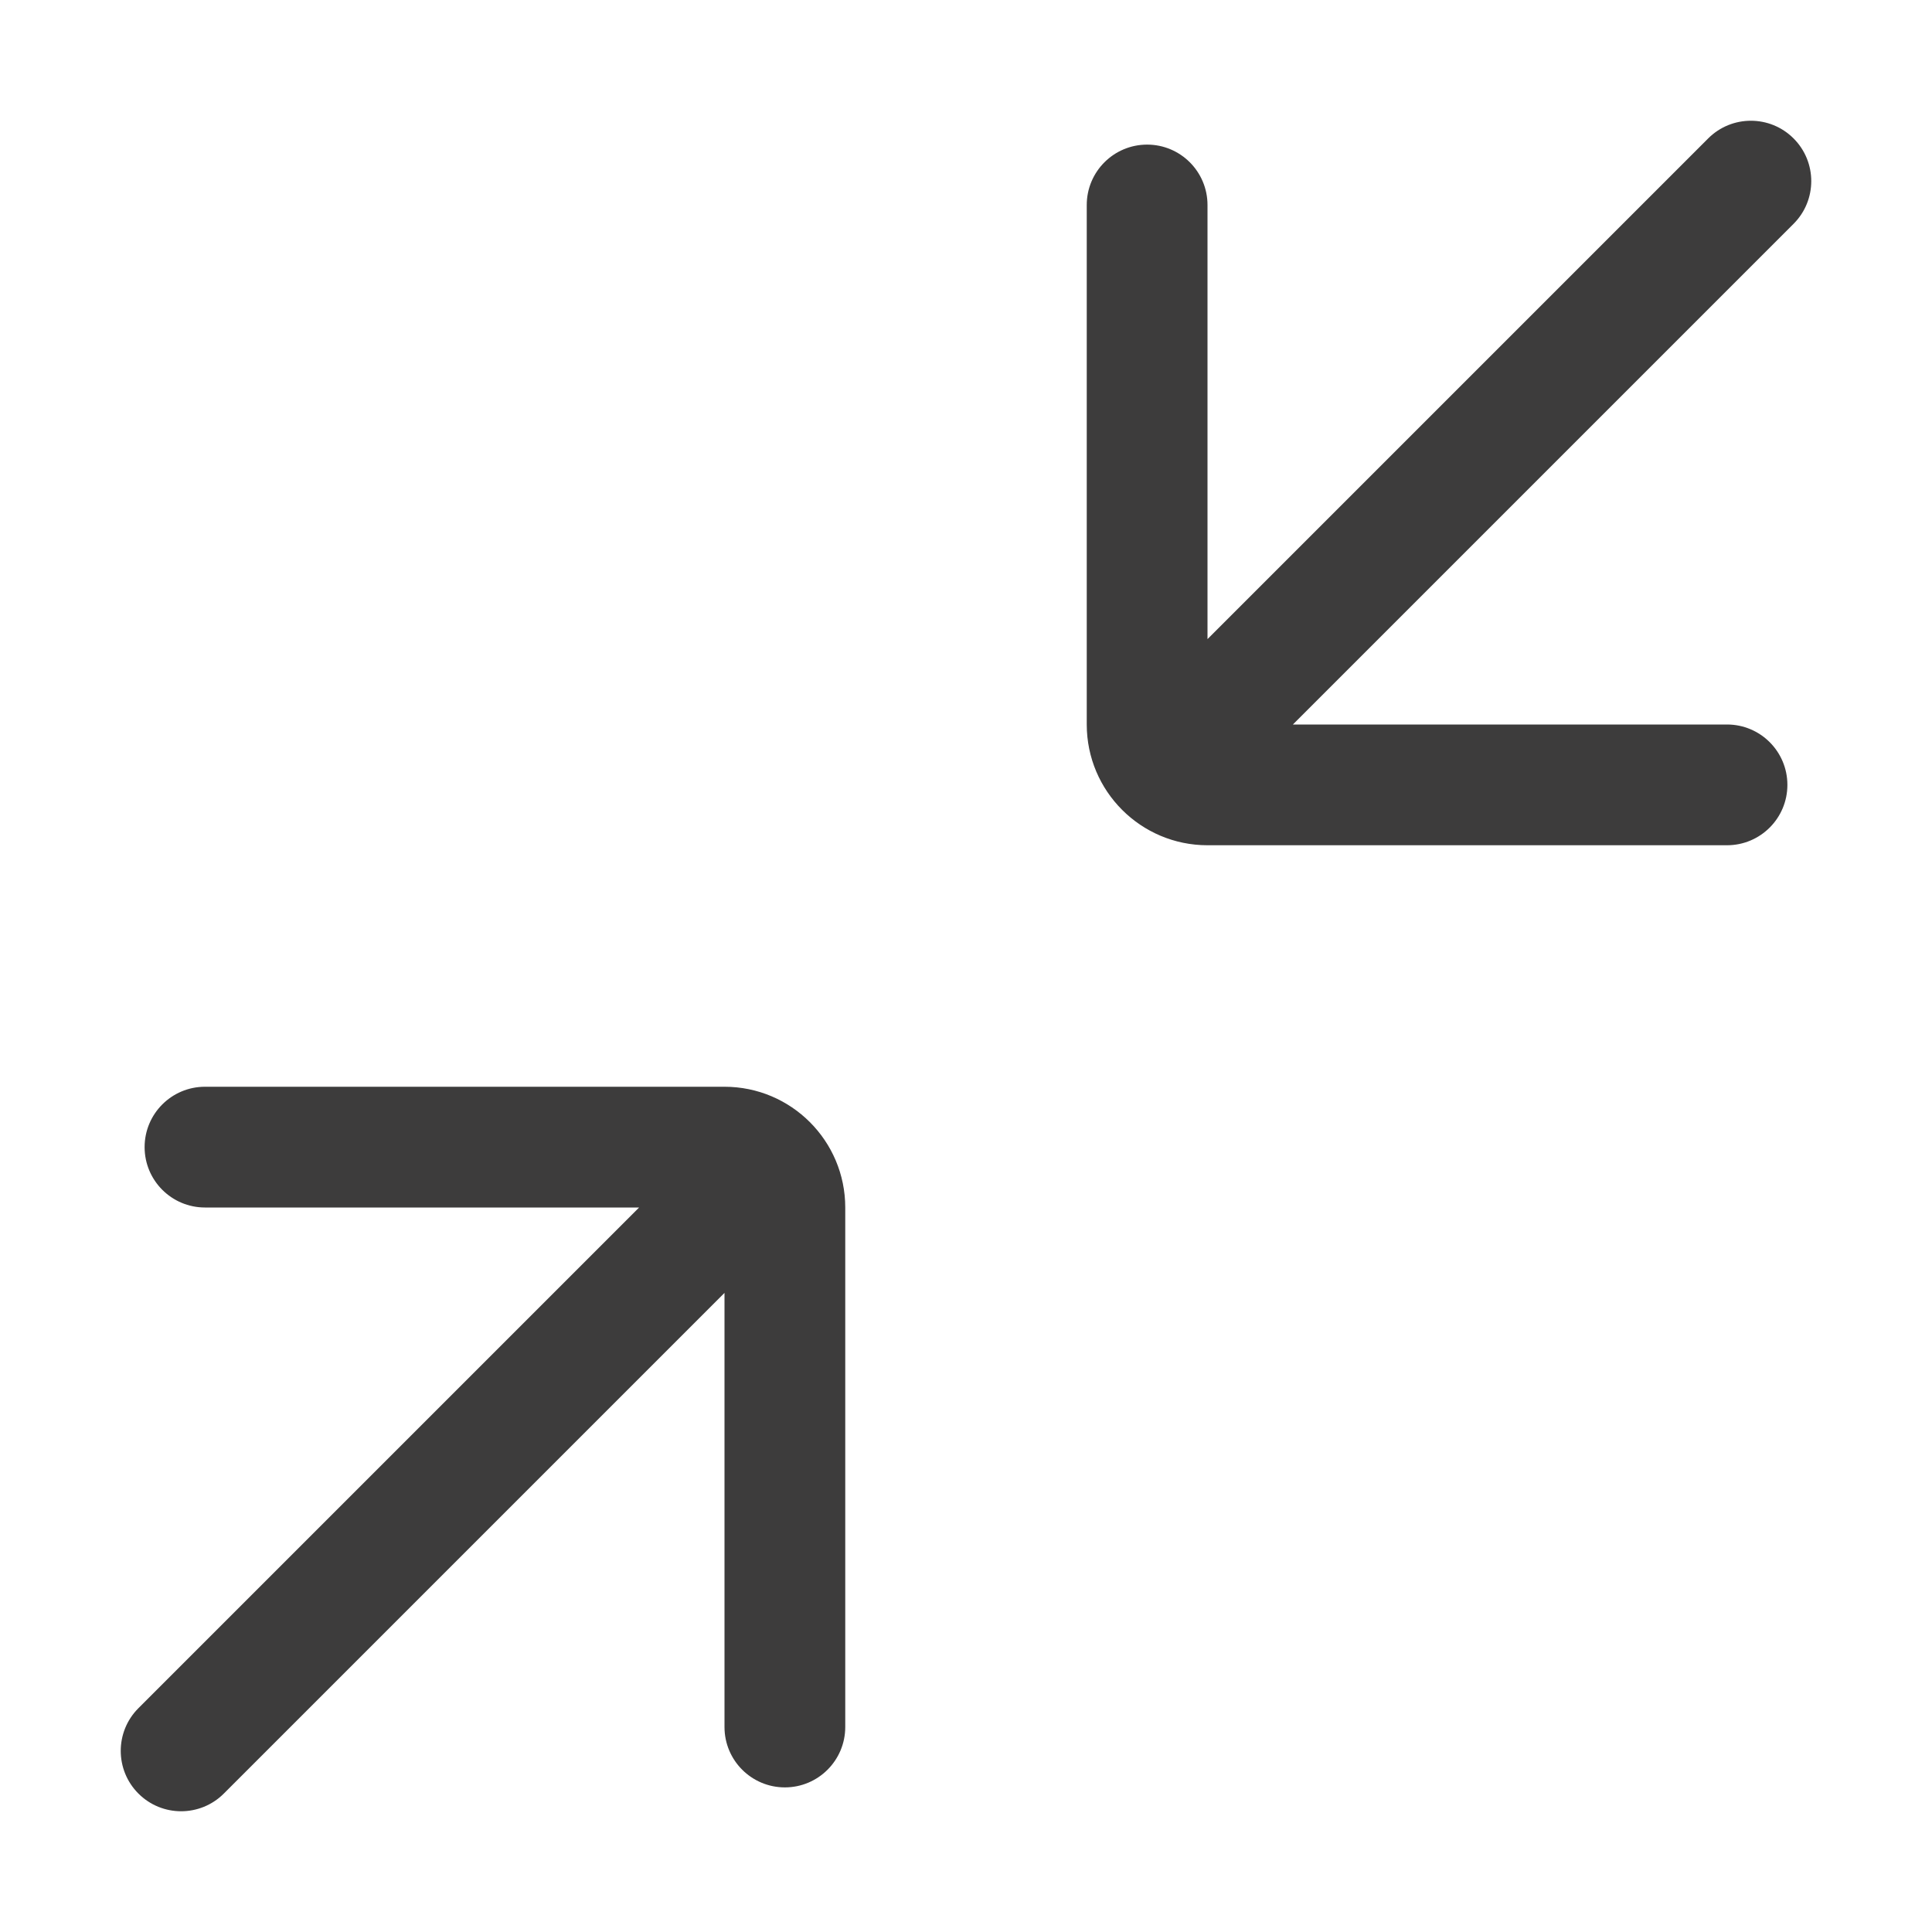
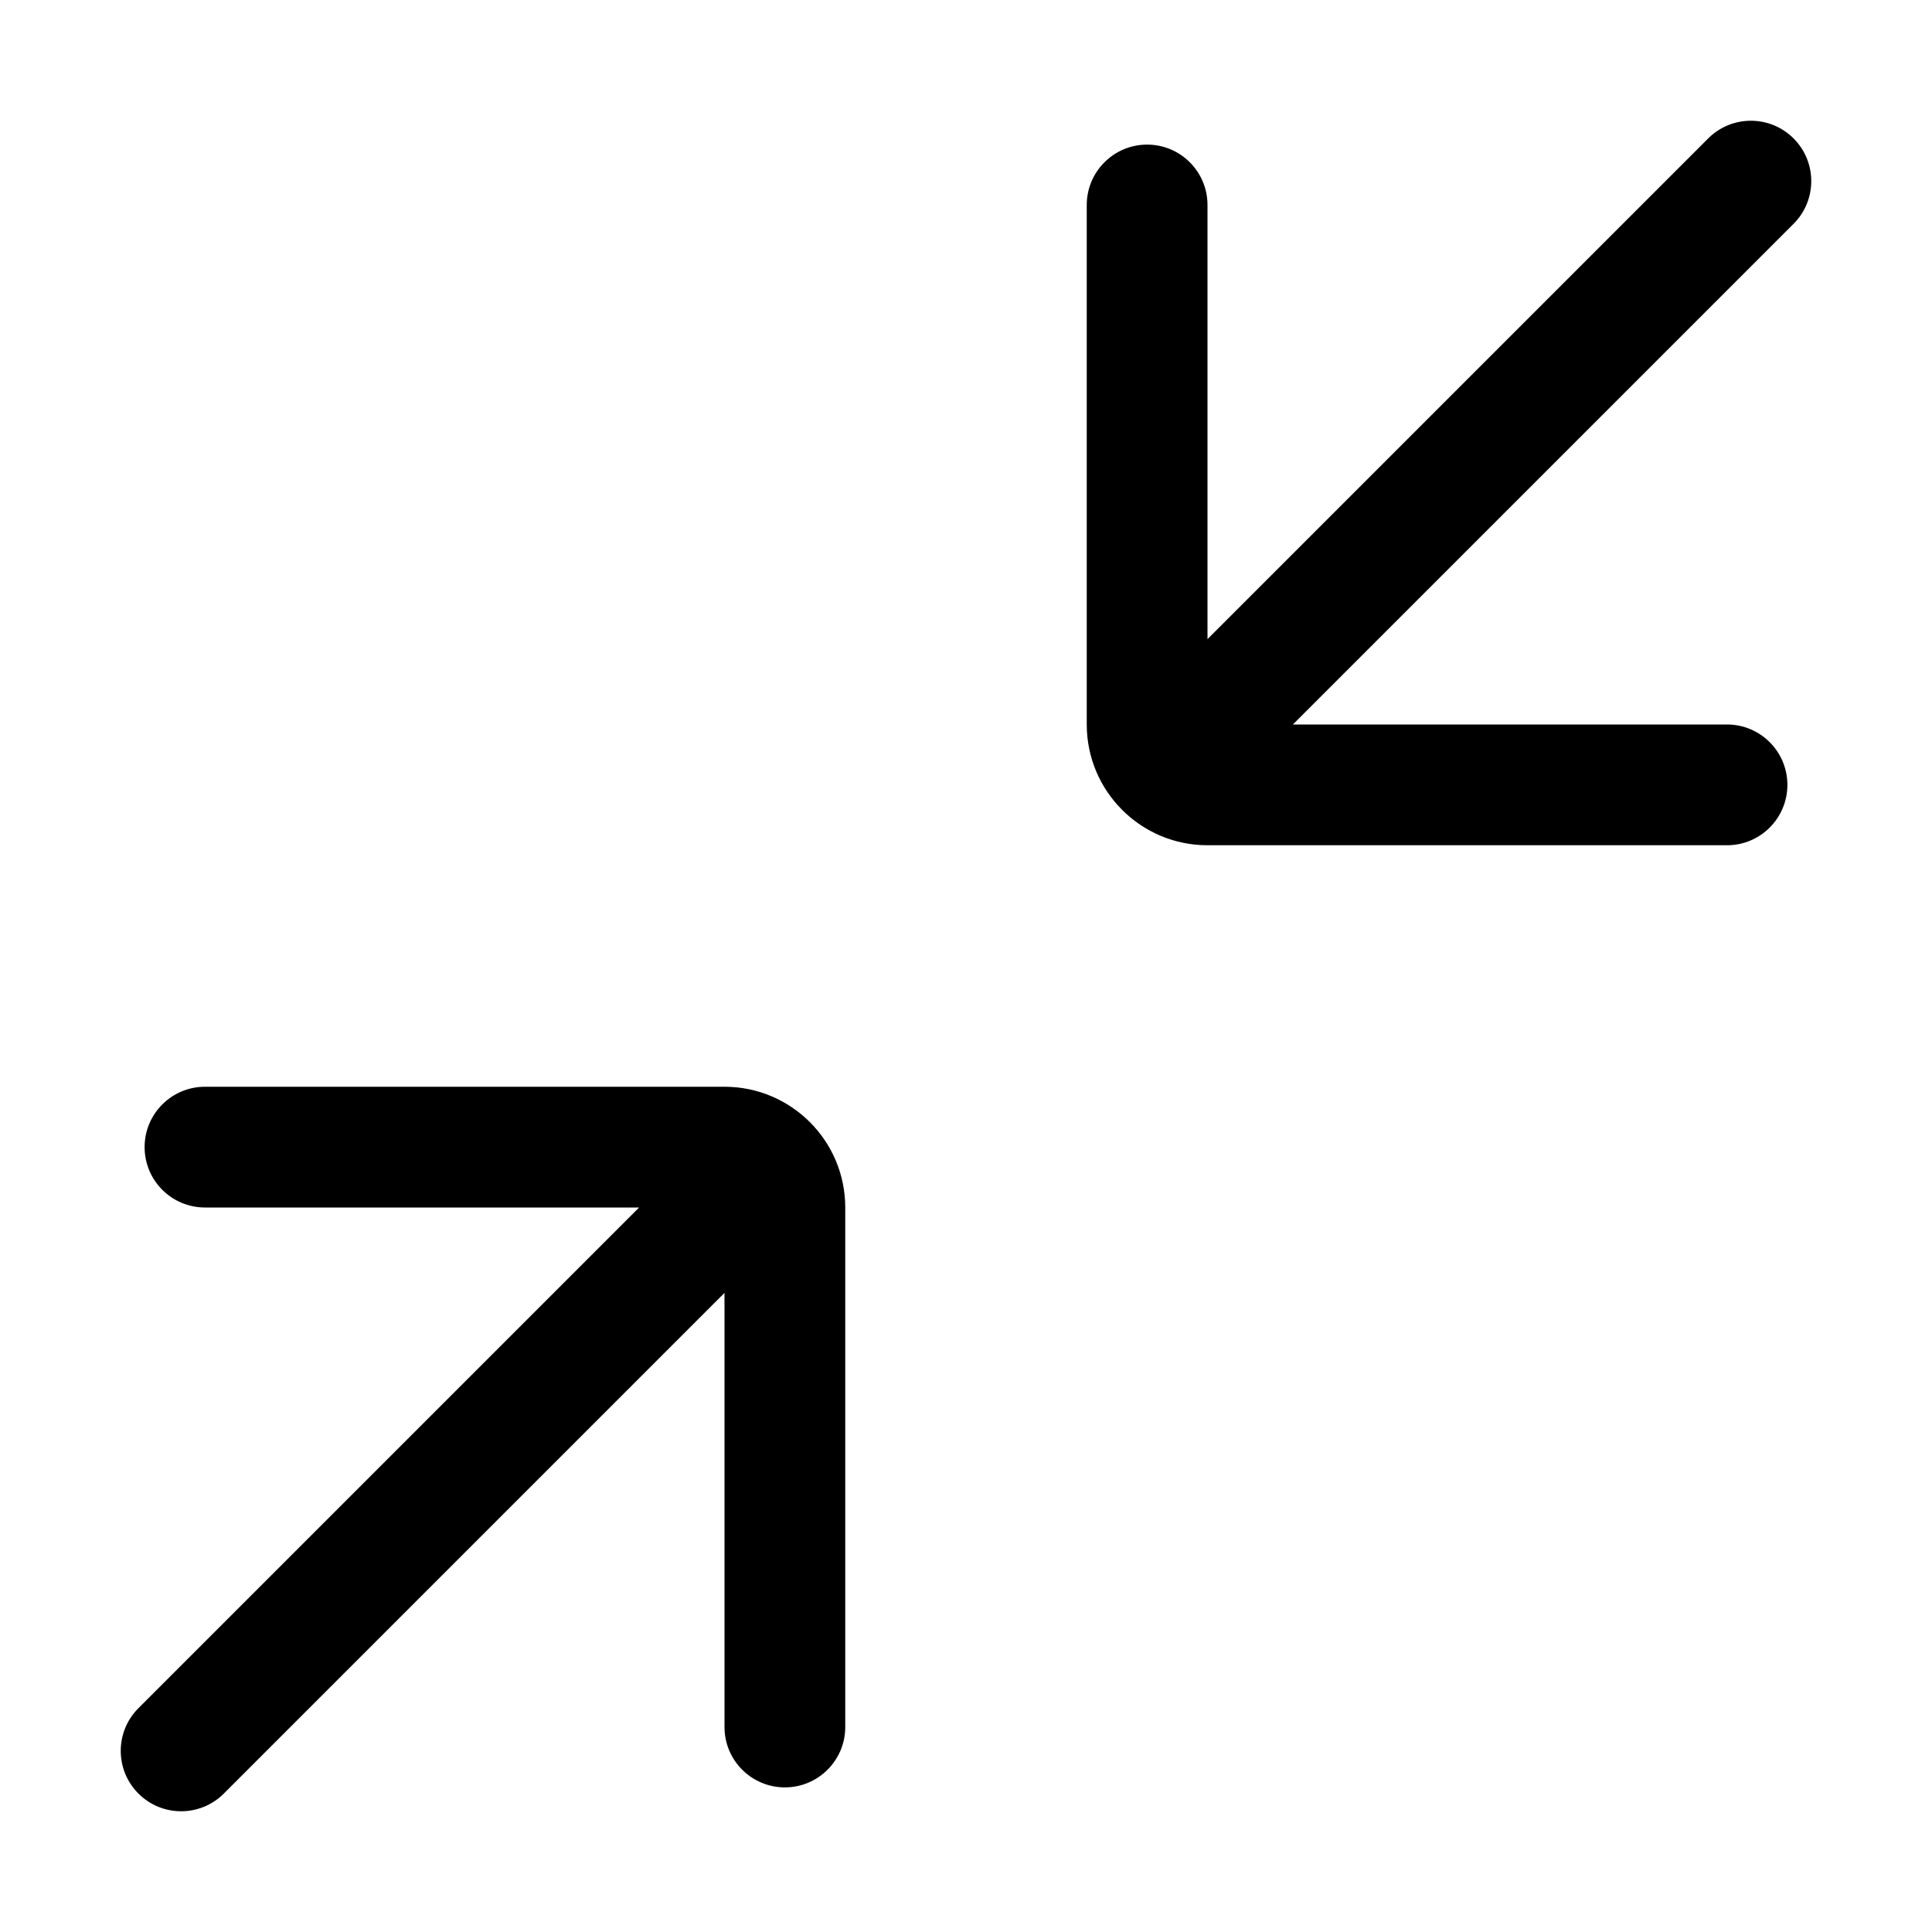
- <svg xmlns="http://www.w3.org/2000/svg" width="20" height="20" fill="none" viewBox="0 0 20 20">
-   <path fill="#3D3C3C" fill-rule="evenodd" d="M13.384 7.5h4.494a.625.625 0 0 1 0 1.25H12.5c-.69 0-1.25-.56-1.25-1.25V2.122a.625.625 0 1 1 1.25 0v4.494l5.183-5.183a.625.625 0 1 1 .884.884L13.384 7.5ZM8.125 18.503a.625.625 0 0 1-.625-.625v-4.494l-5.183 5.183a.625.625 0 0 1-.884-.884L6.616 12.5H2.122a.625.625 0 1 1 0-1.25H7.5c.69 0 1.25.56 1.25 1.25v5.378c0 .345-.28.625-.625.625Z" clip-rule="evenodd" />
+ <svg xmlns="http://www.w3.org/2000/svg" width="20" height="20" fill="currentColor" viewBox="0 0 20 20">
+   <path fill-rule="evenodd" d="M13.384 7.5h4.494a.625.625 0 0 1 0 1.25H12.5c-.69 0-1.25-.56-1.25-1.25V2.122a.625.625 0 1 1 1.25 0v4.494l5.183-5.183a.625.625 0 1 1 .884.884L13.384 7.5ZM8.125 18.503a.625.625 0 0 1-.625-.625v-4.494l-5.183 5.183a.625.625 0 0 1-.884-.884L6.616 12.5H2.122a.625.625 0 1 1 0-1.25H7.5c.69 0 1.25.56 1.25 1.25v5.378c0 .345-.28.625-.625.625Z" clip-rule="evenodd" />
</svg>
